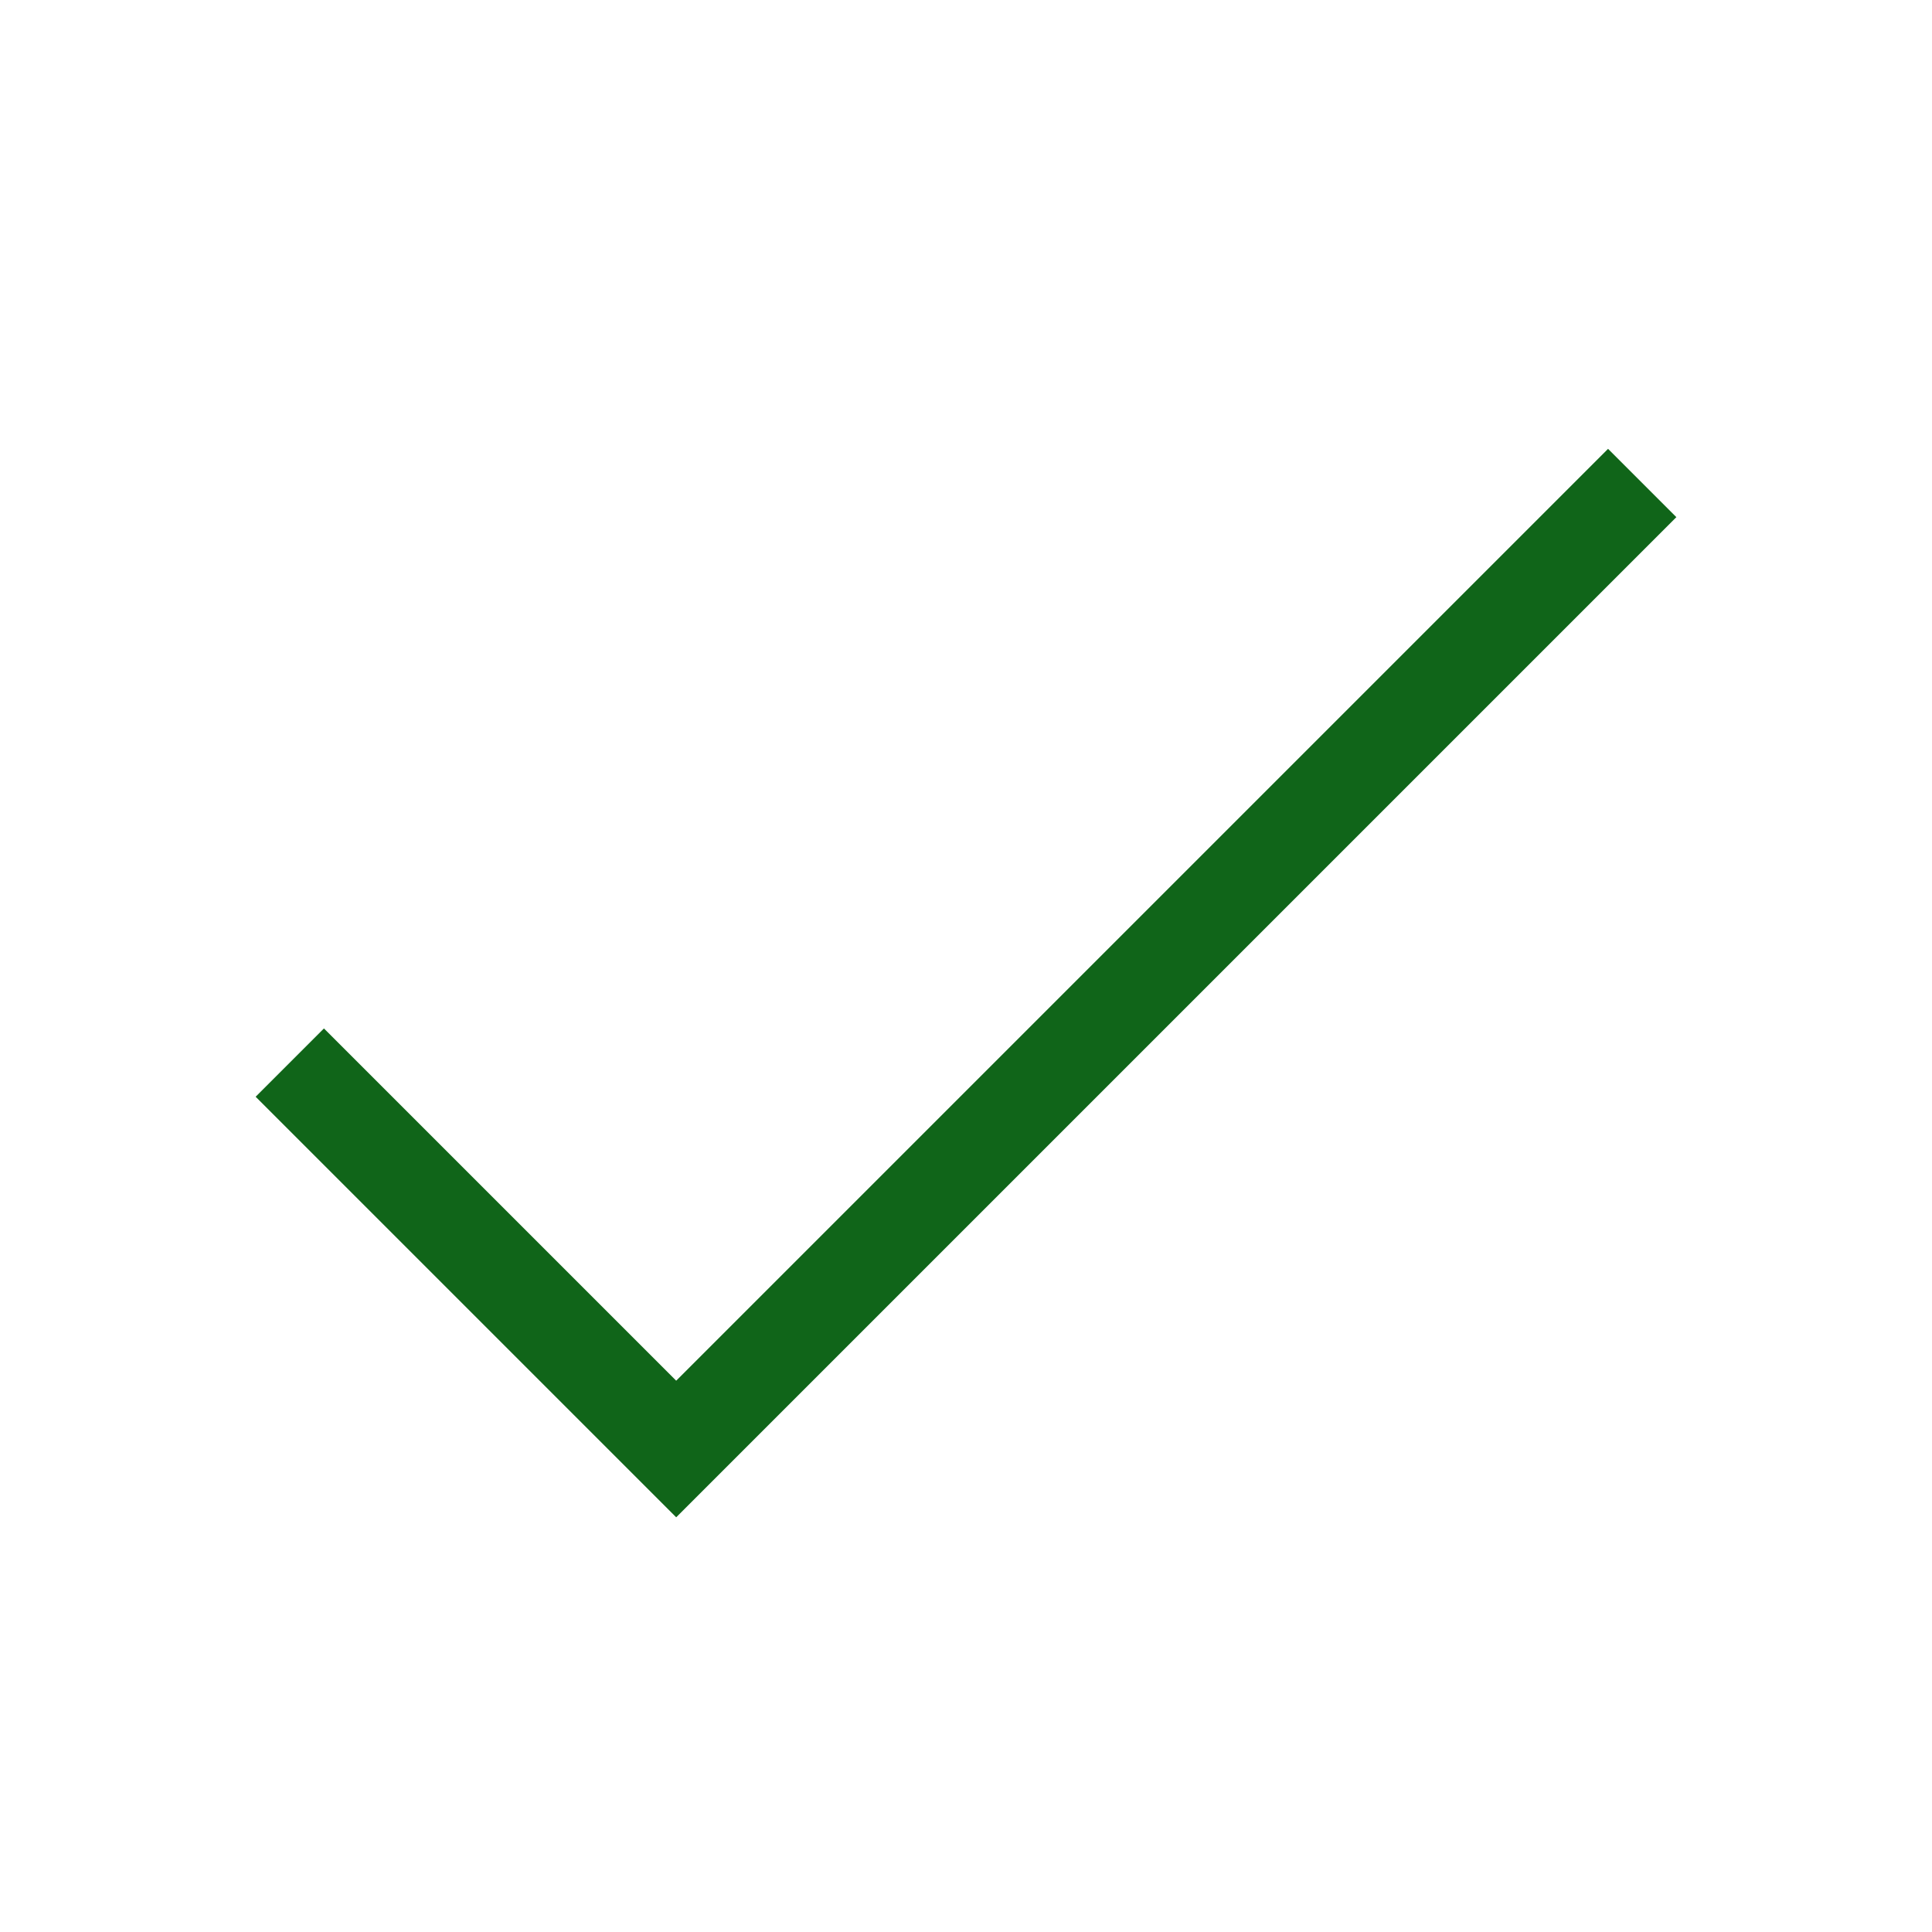
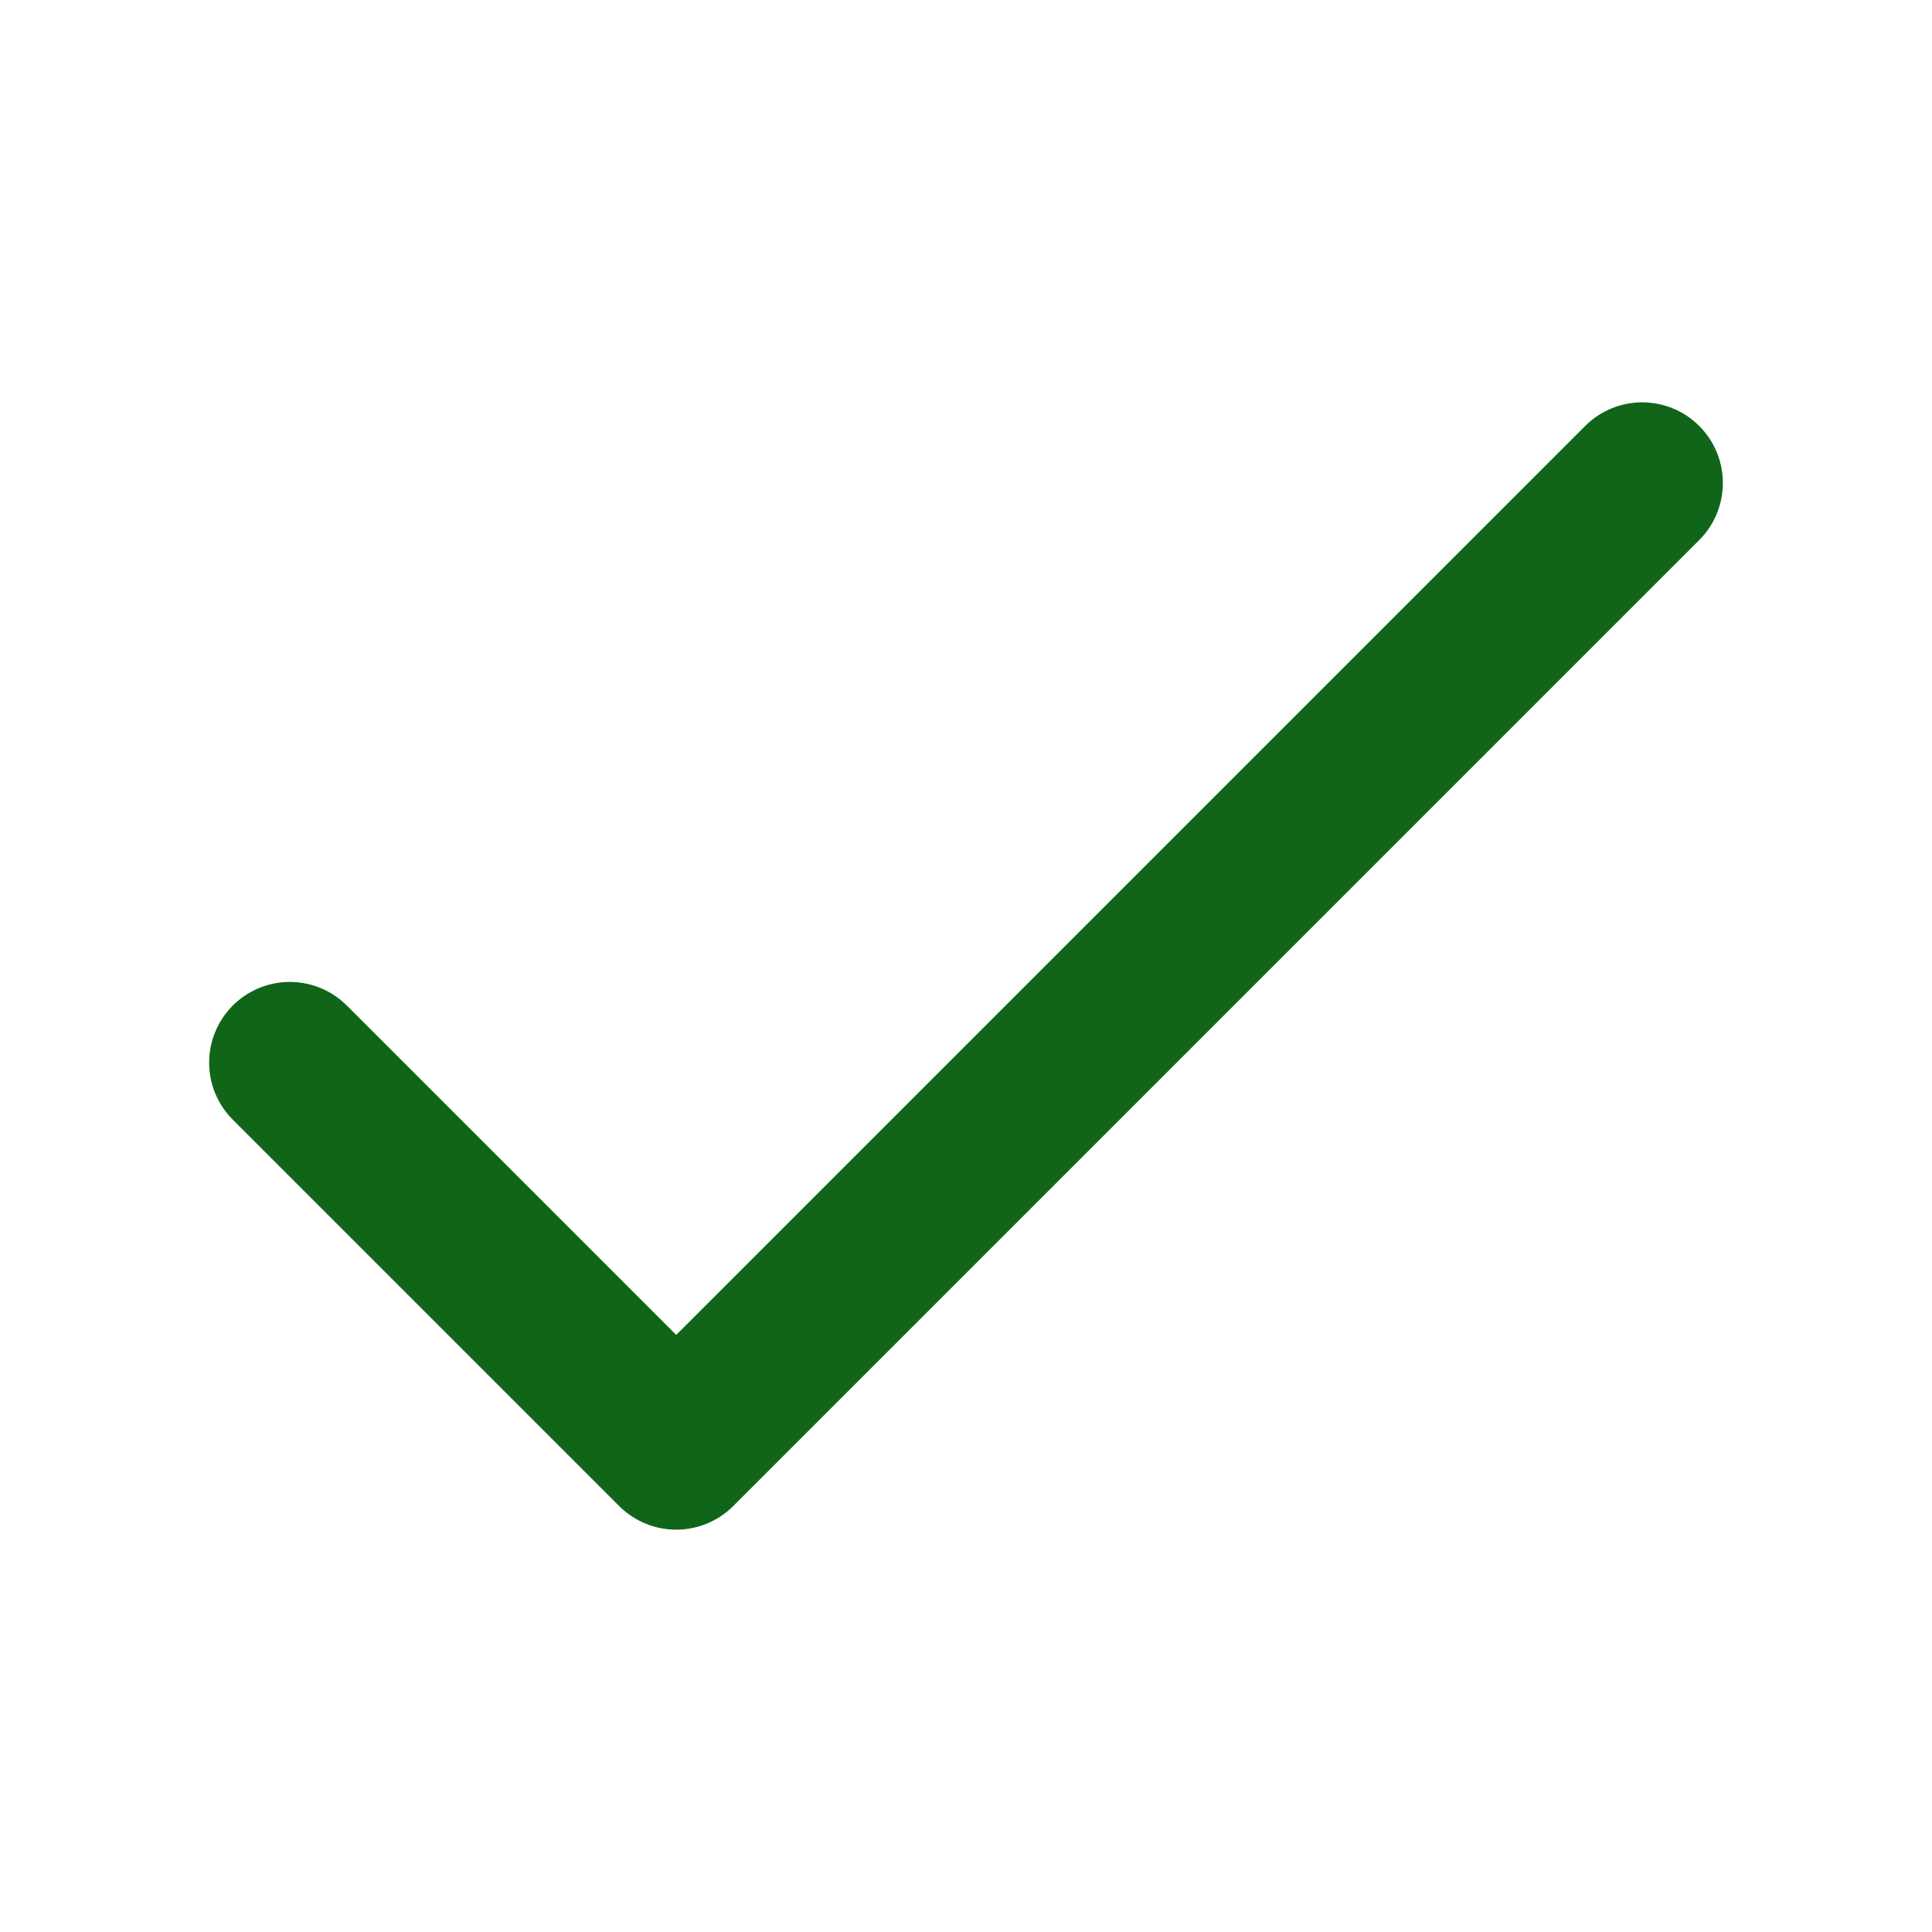
<svg xmlns="http://www.w3.org/2000/svg" width="20" height="20" viewBox="0 0 20 20" fill="none">
-   <path d="M3 11L7 15L17 5" stroke="#106519" strokeWidth="1.67" strokeLinecap="round" strokeLinejoin="round" />
+   <path d="M3 11L7 15L17 5" stroke="#106519" stroke-width="1.67" stroke-linecap="round" stroke-linejoin="round" />
</svg>
